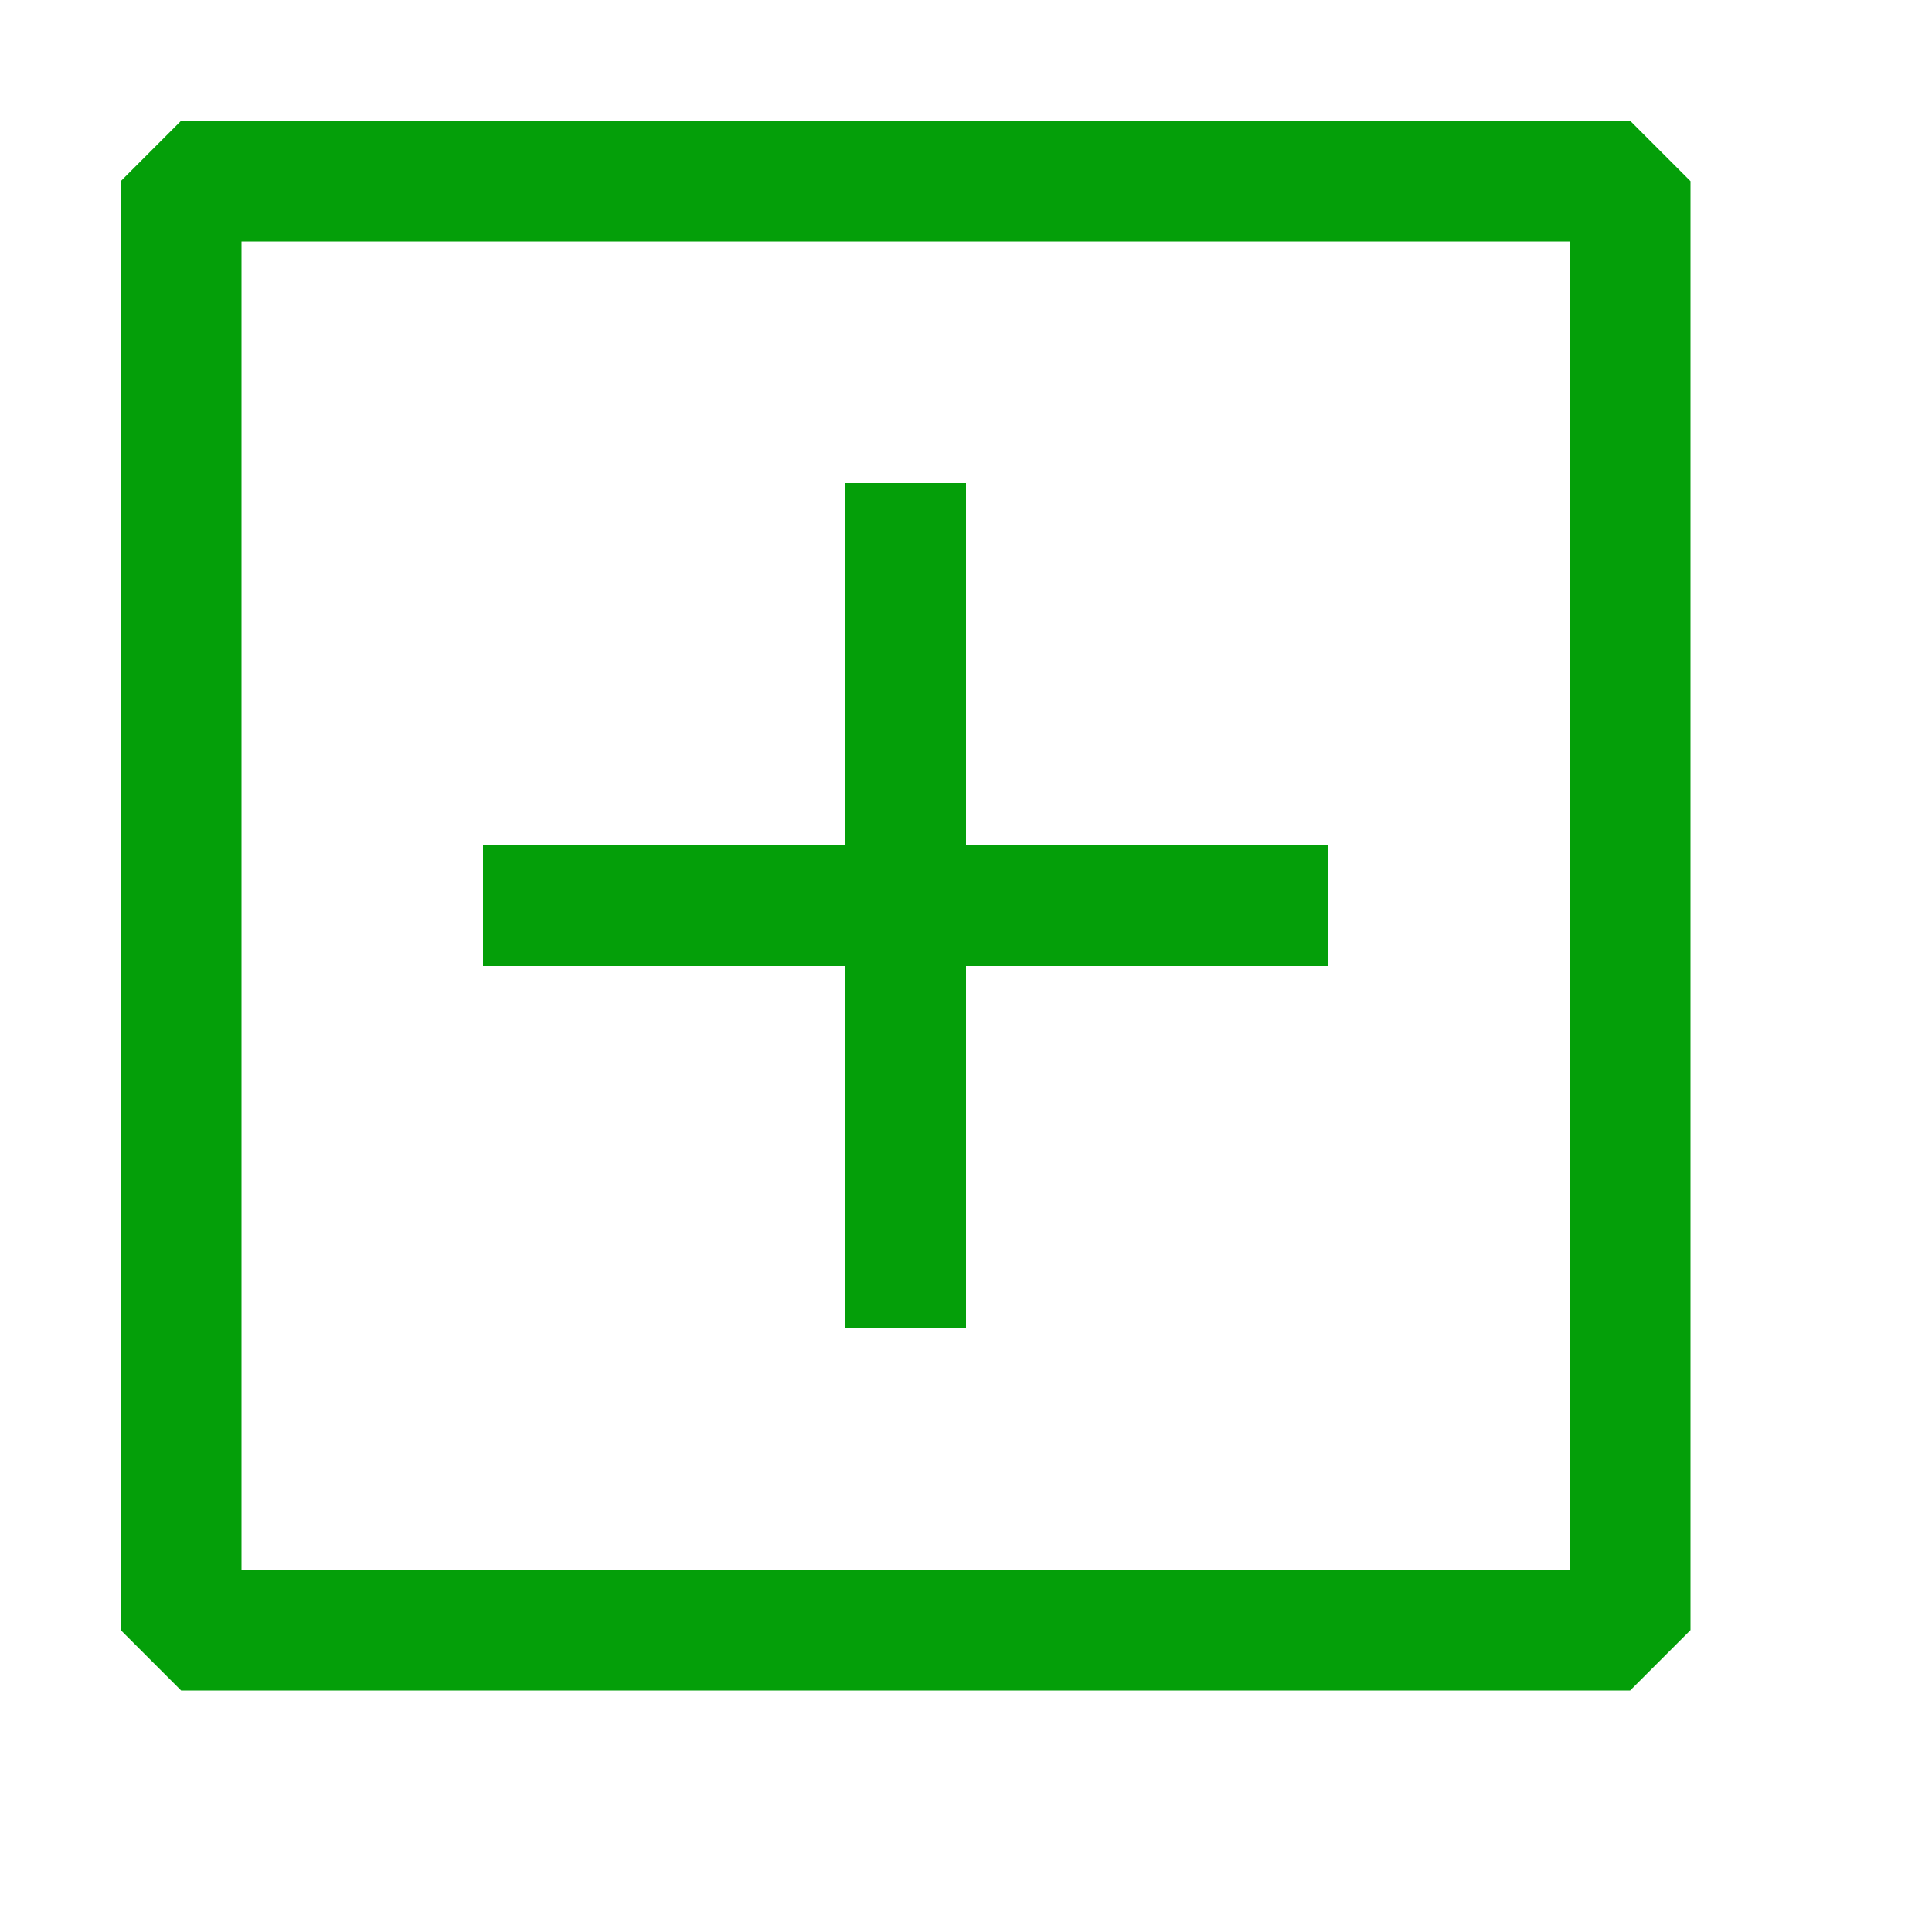
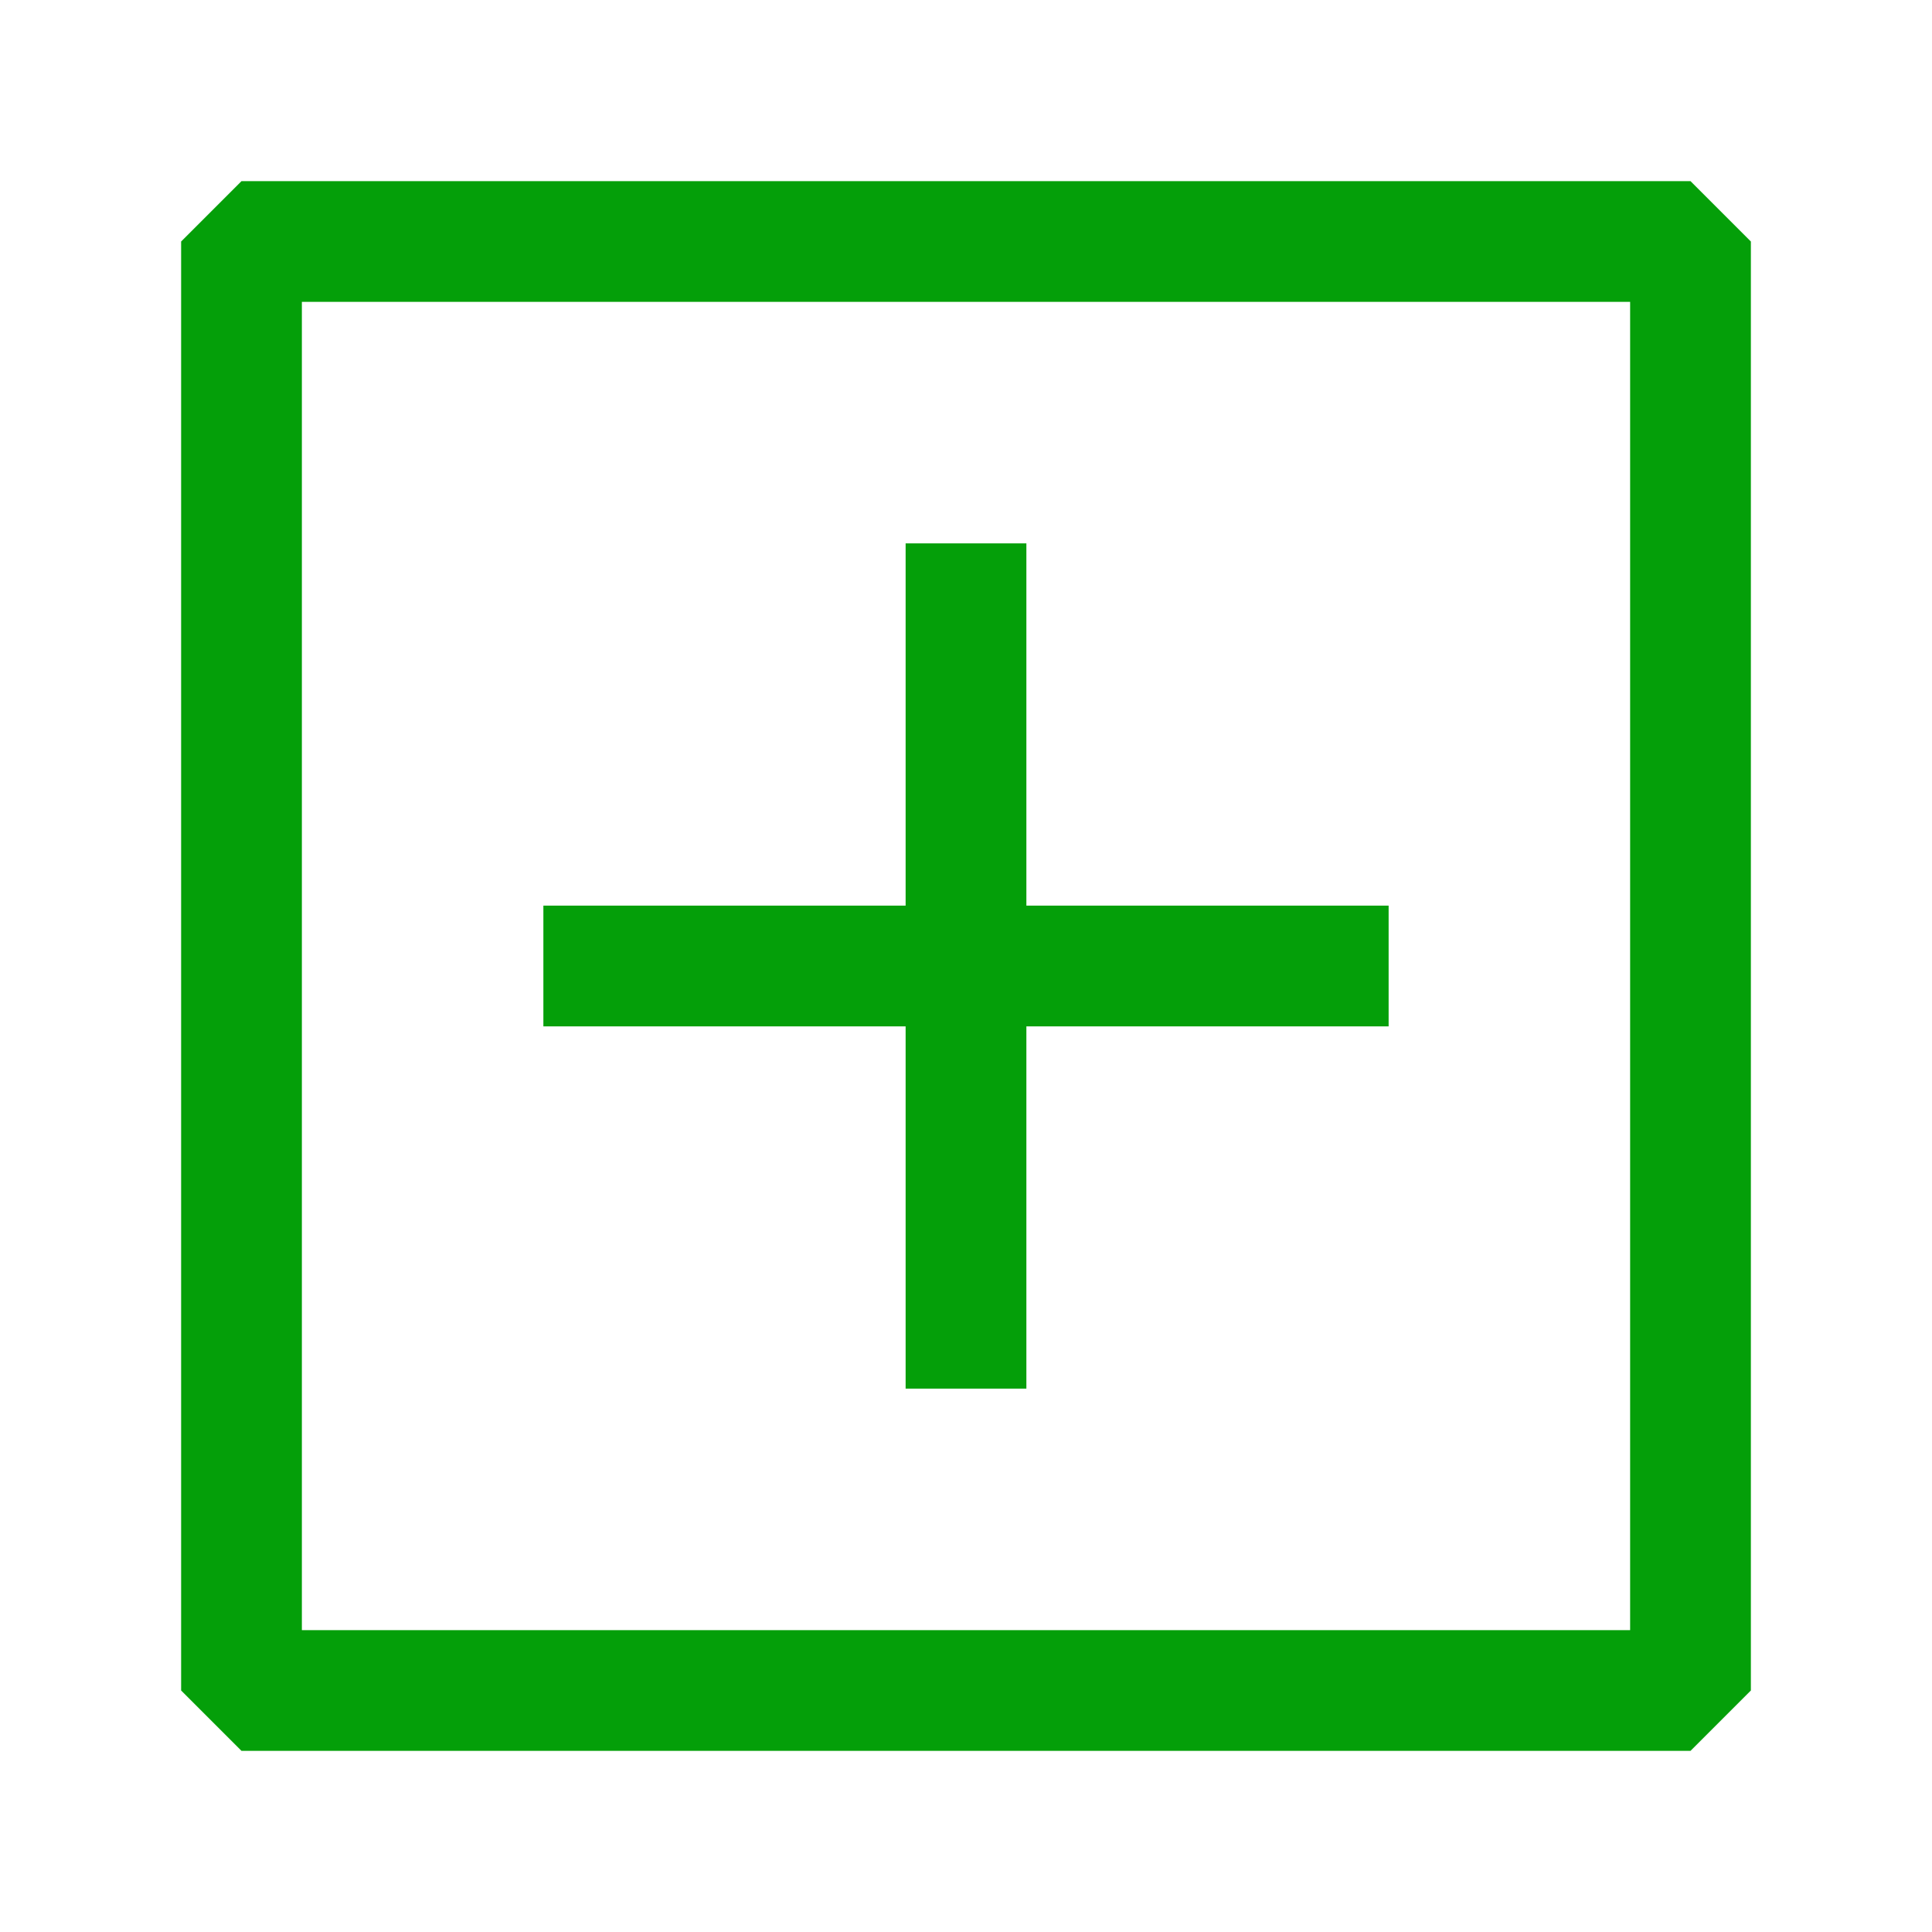
<svg xmlns="http://www.w3.org/2000/svg" width="1em" height="1em" viewBox="0 0 16 16">
-   <g fill="#049f09" fill-rule="evenodd" clip-rule="evenodd">
+   <g fill="#049F09" fill-rule="evenodd" clip-rule="evenodd" transform="matrix(1, 0, 0, 1, 0.5, 0.5)">
    <path d="M1.5 1h12l.5.5v12l-.5.5h-12l-.5-.5v-12l.5-.5zM2 13h11V2H2v11z" />
    <path d="M8 4H7v3H4v1h3v3h1V8h3V7H8V4z" />
  </g>
</svg>
